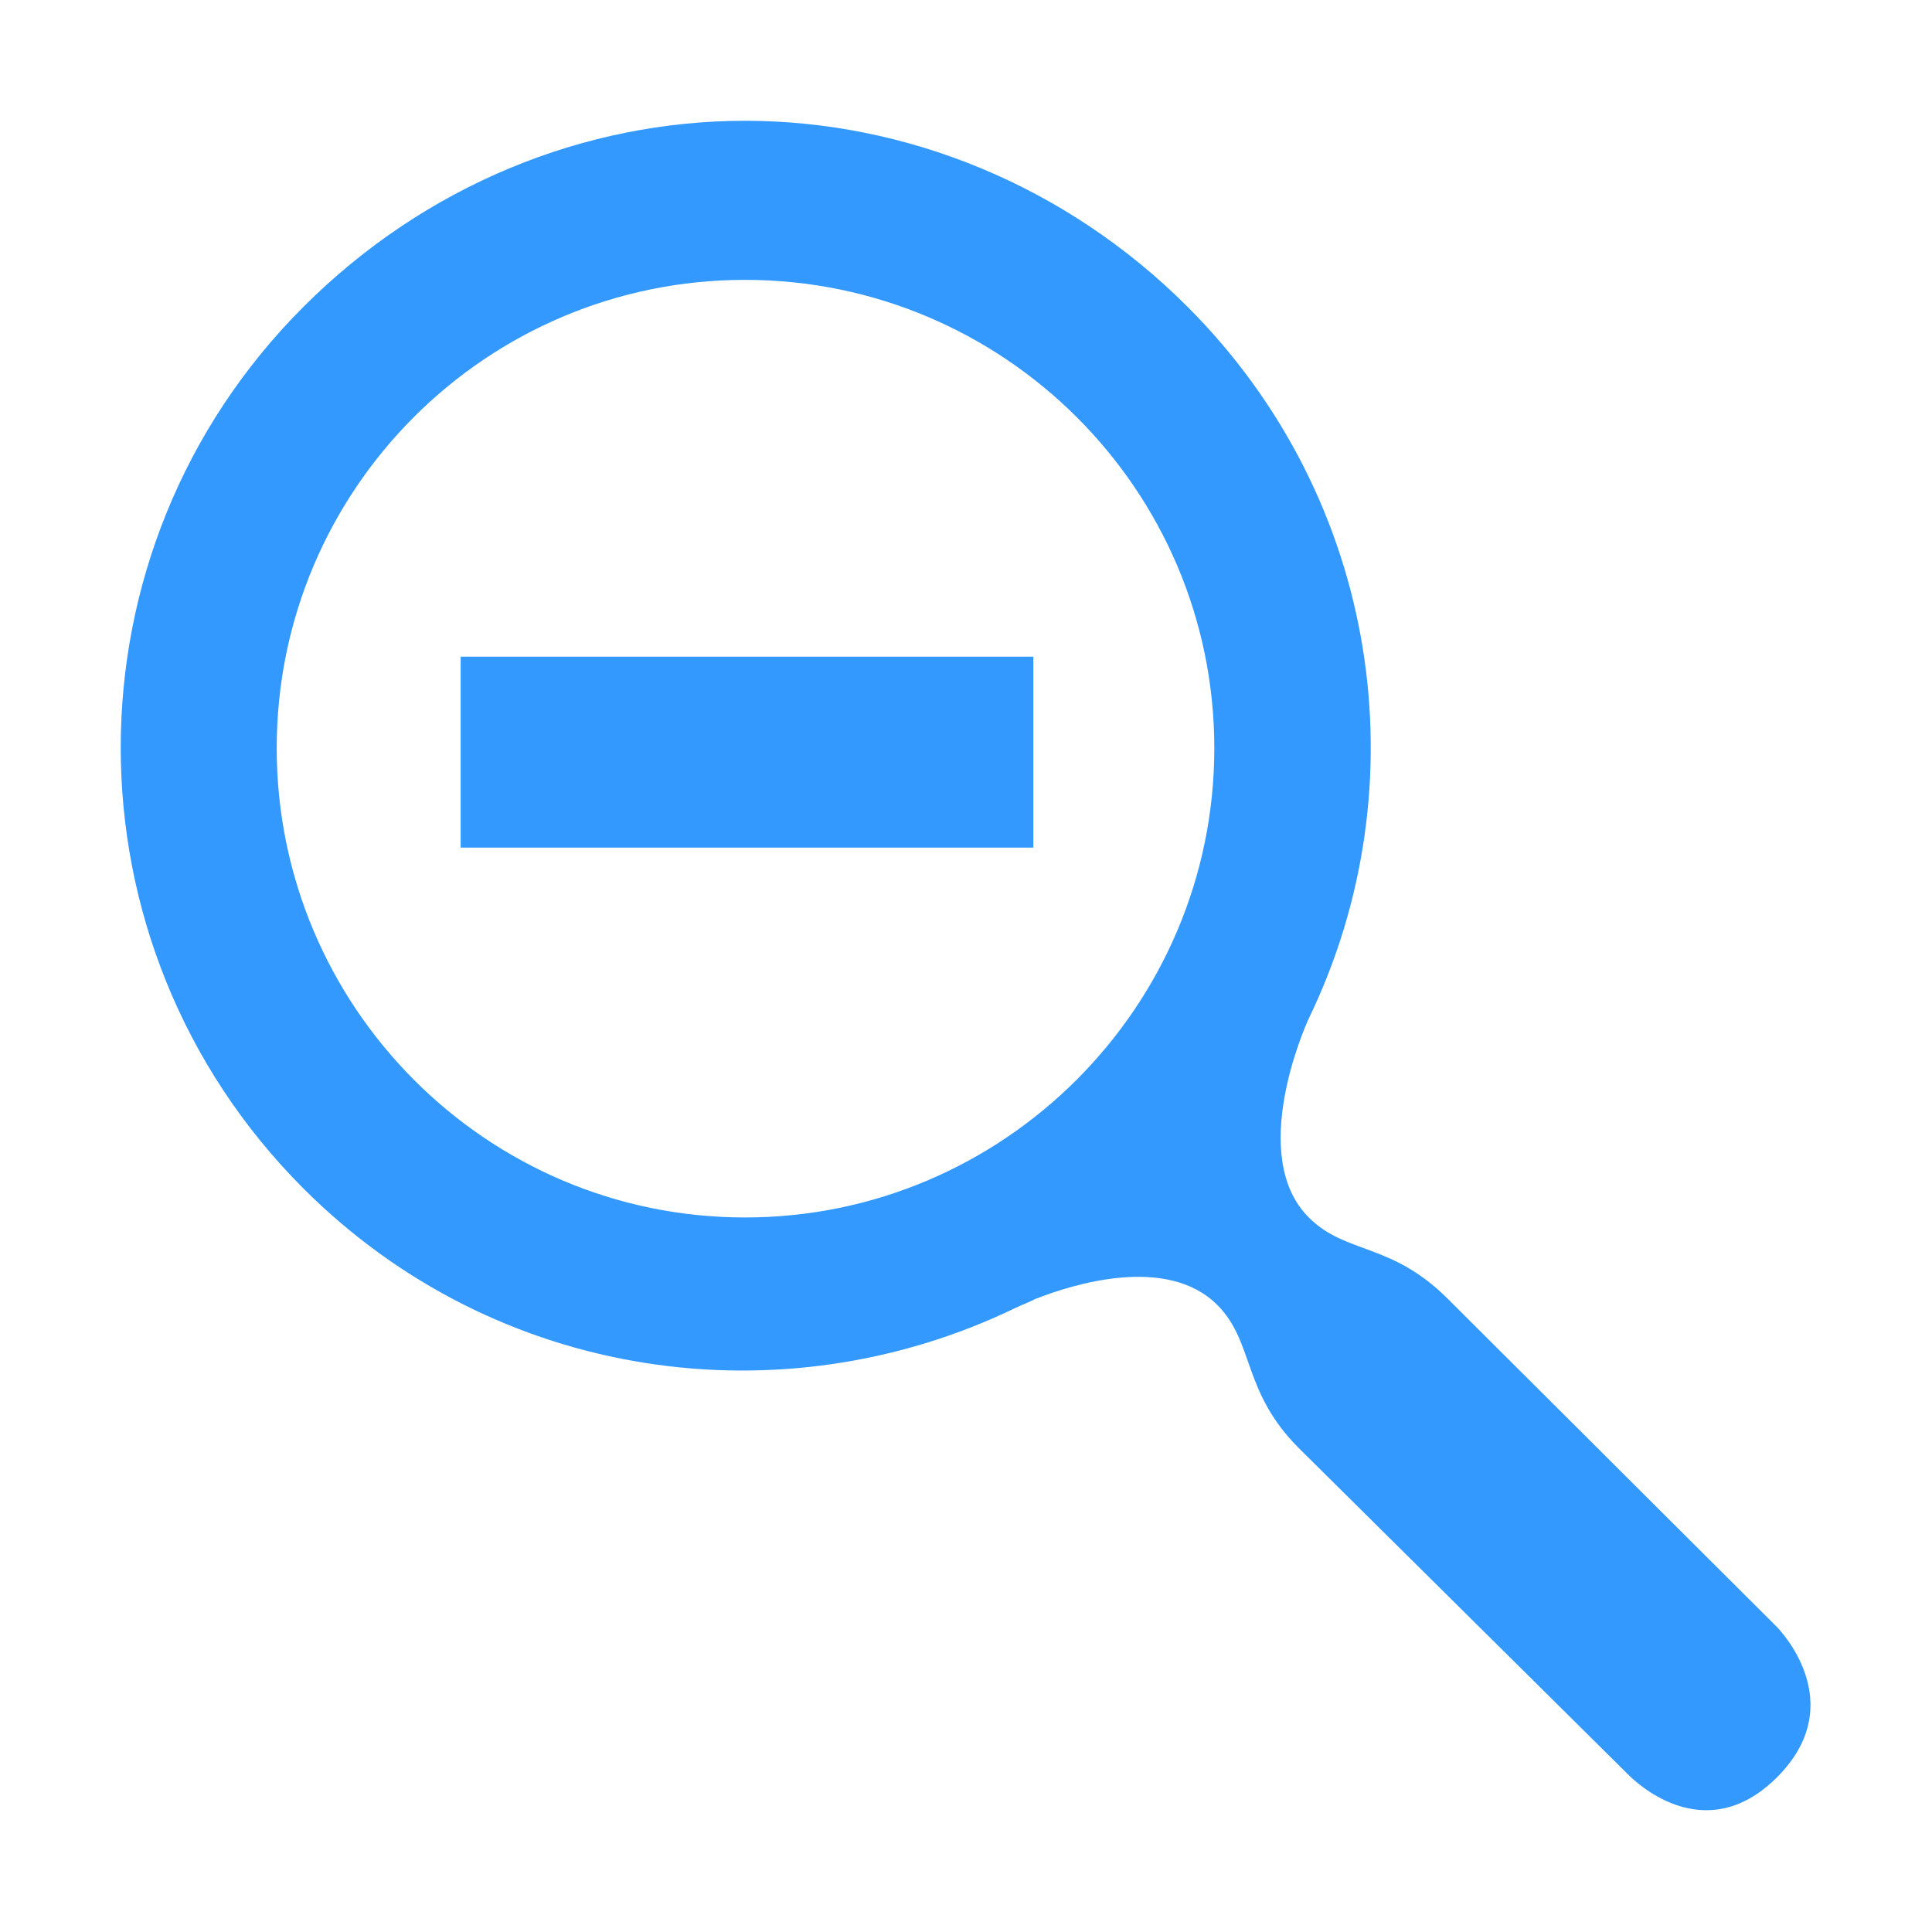
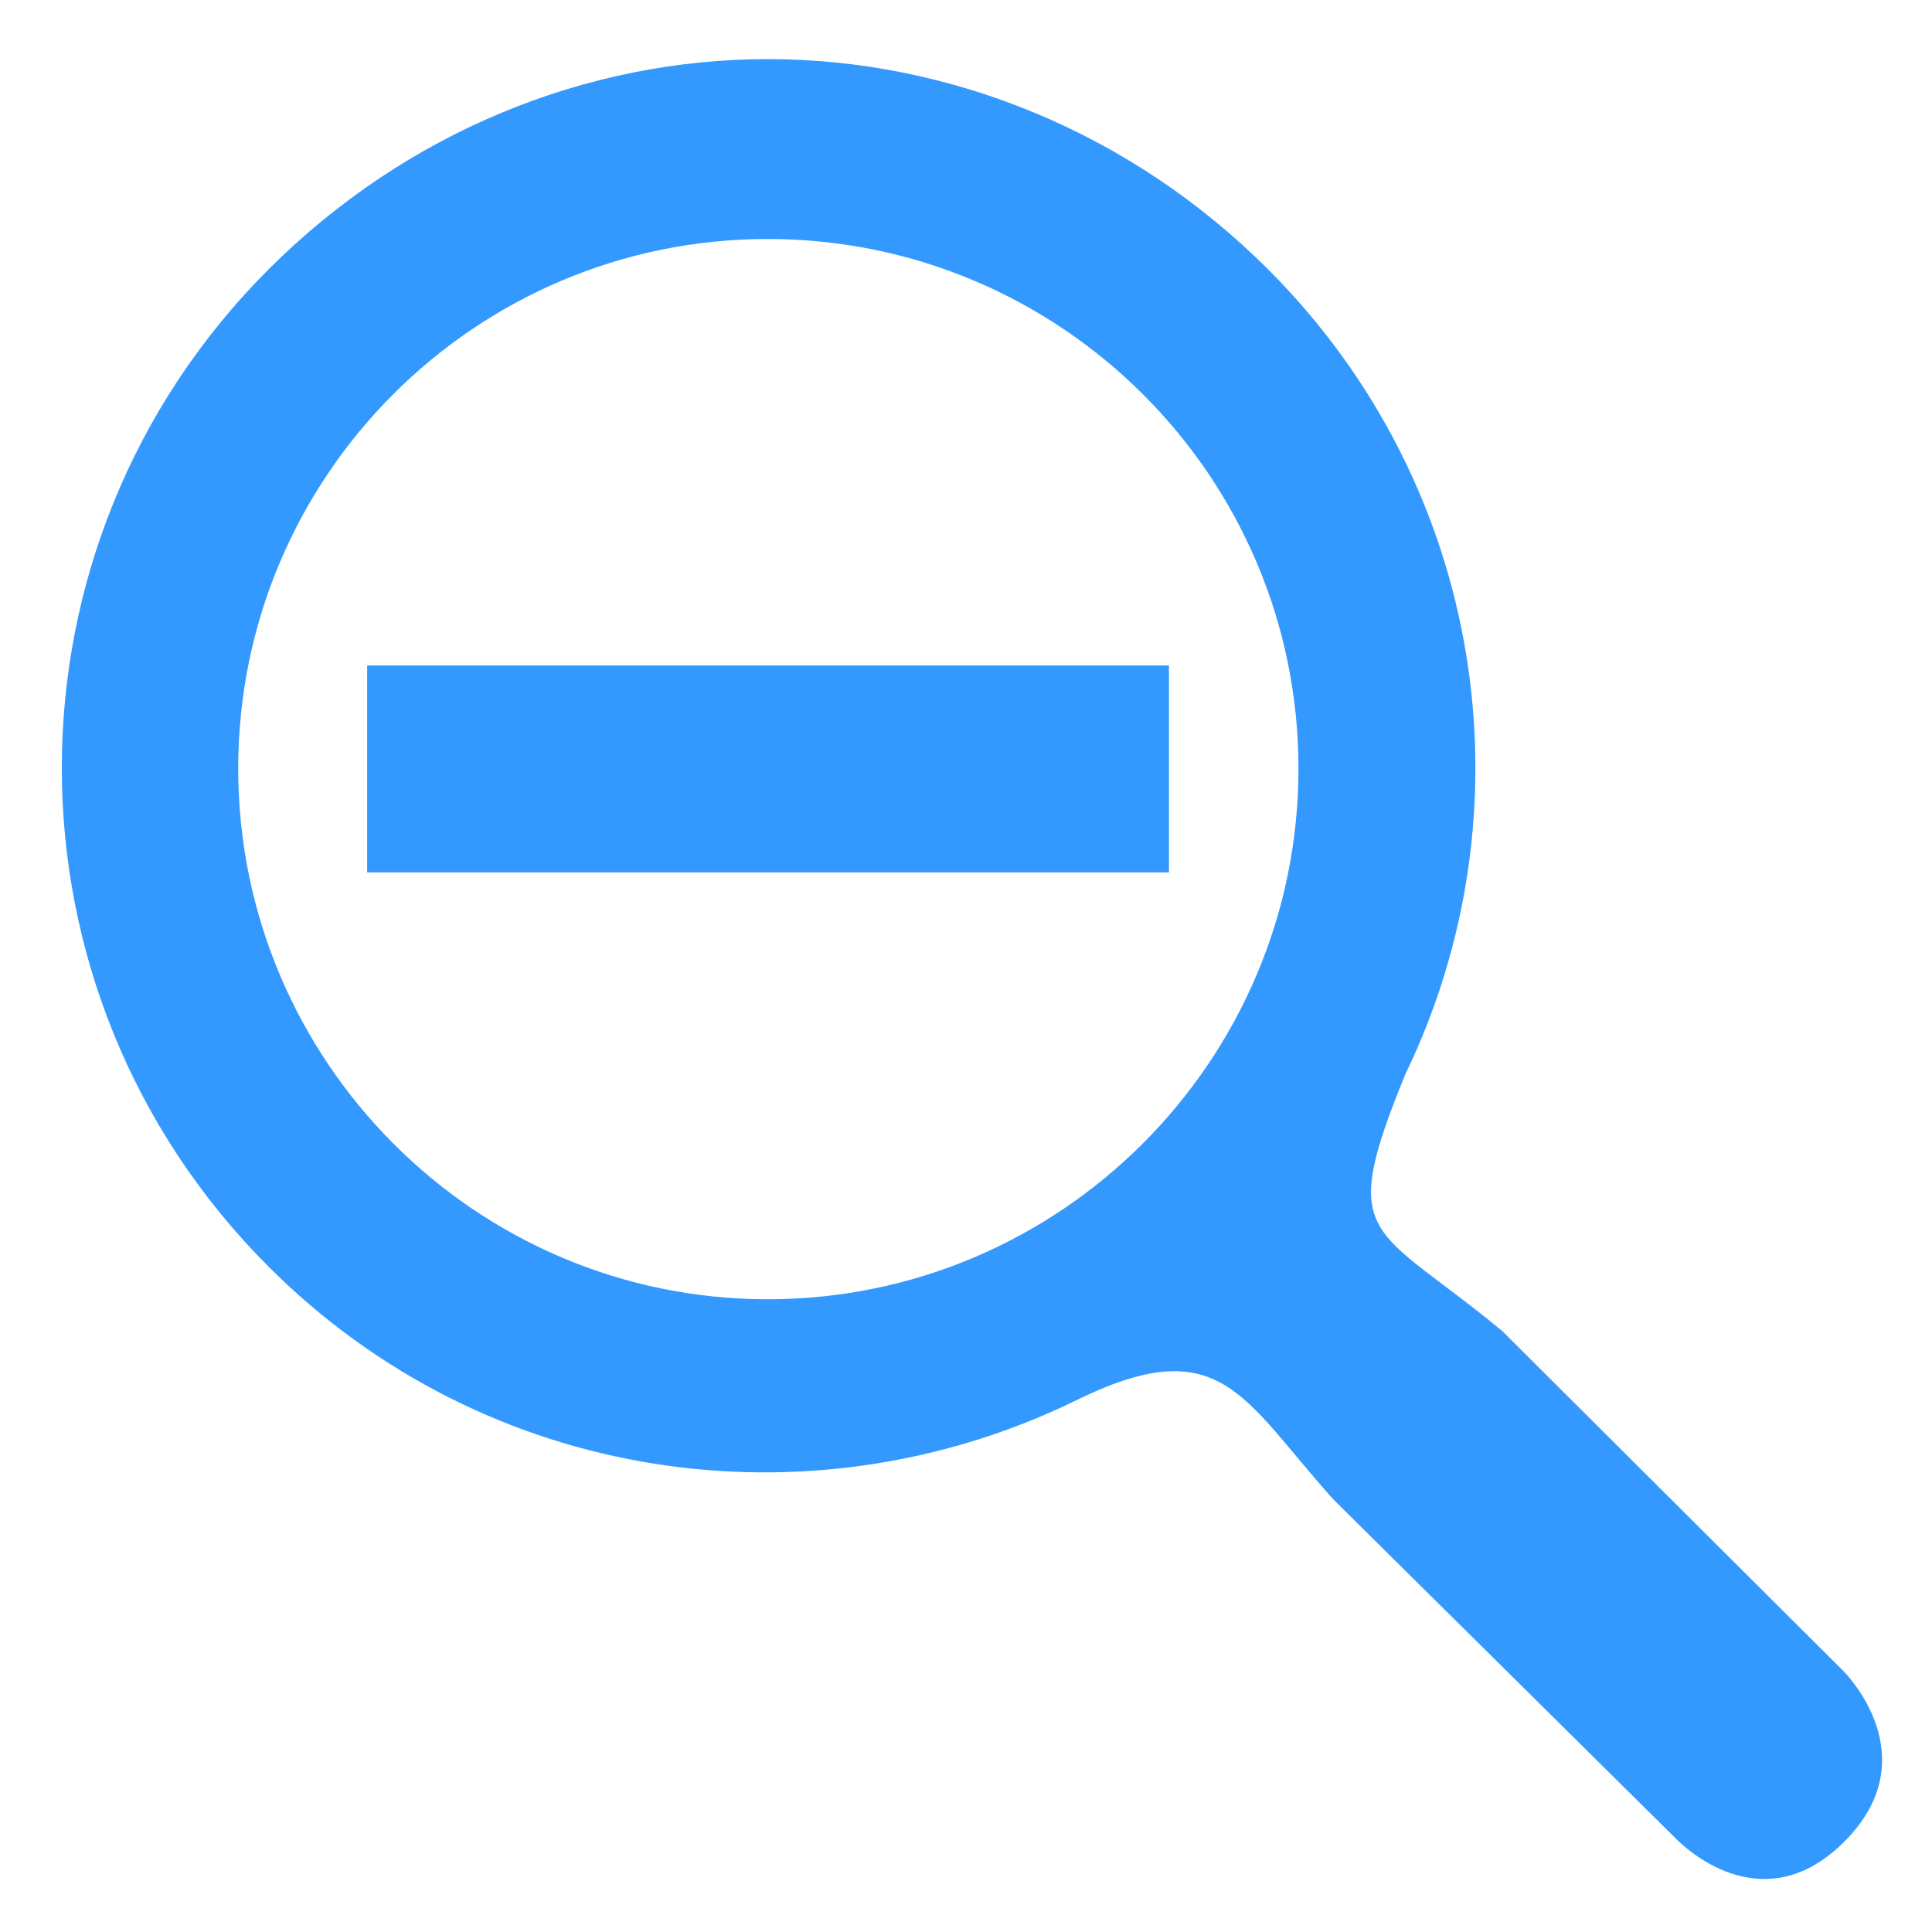
<svg xmlns="http://www.w3.org/2000/svg" width="128" height="128" id="svg3027" version="1.1">
  <defs id="defs3029" />
-   <path style="fill:#3399ff;fill-opacity:1;stroke:none;display:inline" d="m 49.359,8.002 c -10.592,0 -21.172,4.242 -29.247,12.318 -16.151,16.151 -16.151,42.277 0,58.429 12.786,12.786 31.75,15.363 47.164,7.905 0.406,-0.196 0.917,-0.383 1.317,-0.593 2.502,-0.988 8.731,-2.929 12.055,0.395 2.465,2.465 1.63,5.714 5.402,9.486 l 22.001,21.804 c 0.026,-0.026 4.753,4.93 9.683,0 4.949,-4.949 0.072,-9.856 0,-9.947 L 95.93,86.06 c -3.772,-3.772 -6.757,-2.936 -9.222,-5.402 -4.065,-4.065 -0.243,-12.656 0,-13.174 C 94.167,52.069 91.458,33.106 78.672,20.32 70.596,12.244 59.951,8.002 49.359,8.002 z m 0,10.54 c 17.131,0 31.092,13.895 31.092,31.026 0,17.131 -13.961,31.092 -31.092,31.092 -17.131,0 -31.026,-13.961 -31.026,-31.092 0,-17.131 13.895,-31.026 31.026,-31.026 z m -18.839,24.966 0,12.647 37.942,0 0,-12.647 z" id="path3102-3" />
+   <path style="fill:#3399ff;fill-opacity:1;stroke:none;display:inline" d="m 50.867,3.916 c -11.978,0 -23.942,4.798 -33.074,13.93 -18.264,18.264 -18.264,47.809 0,66.073 14.459,14.459 35.904,17.373 53.335,8.939 9.77,-4.856 11.157,-0.233 17.23,6.503 l 22.88,22.656 c 0.03,-0.03 5.375,5.575 10.95,0 5.597,-5.597 0.081,-11.146 0,-11.248 L 99.532,88.188 C 90.919,81.059 88.554,82.317 93.103,71.181 101.538,53.75 98.475,32.305 84.015,17.846 74.883,8.714 62.845,3.916 50.867,3.916 z m 0,11.918 c 19.372,0 35.16,15.713 35.16,35.085 0,19.372 -15.787,35.16 -35.16,35.16 -19.372,0 -35.085,-15.787 -35.085,-35.16 0,-19.372 15.713,-35.085 35.085,-35.085 z" id="path3102" />
+   <path style="fill:#3399ff;fill-opacity:1;stroke:none;display:inline" d="m 24.325,44.092 0,13.707 c 0,0 16.947,0 53.121,0 l 0,-13.707 c 0,0 -16.947,0 -53.121,0 z" id="path3869" />
</svg>
